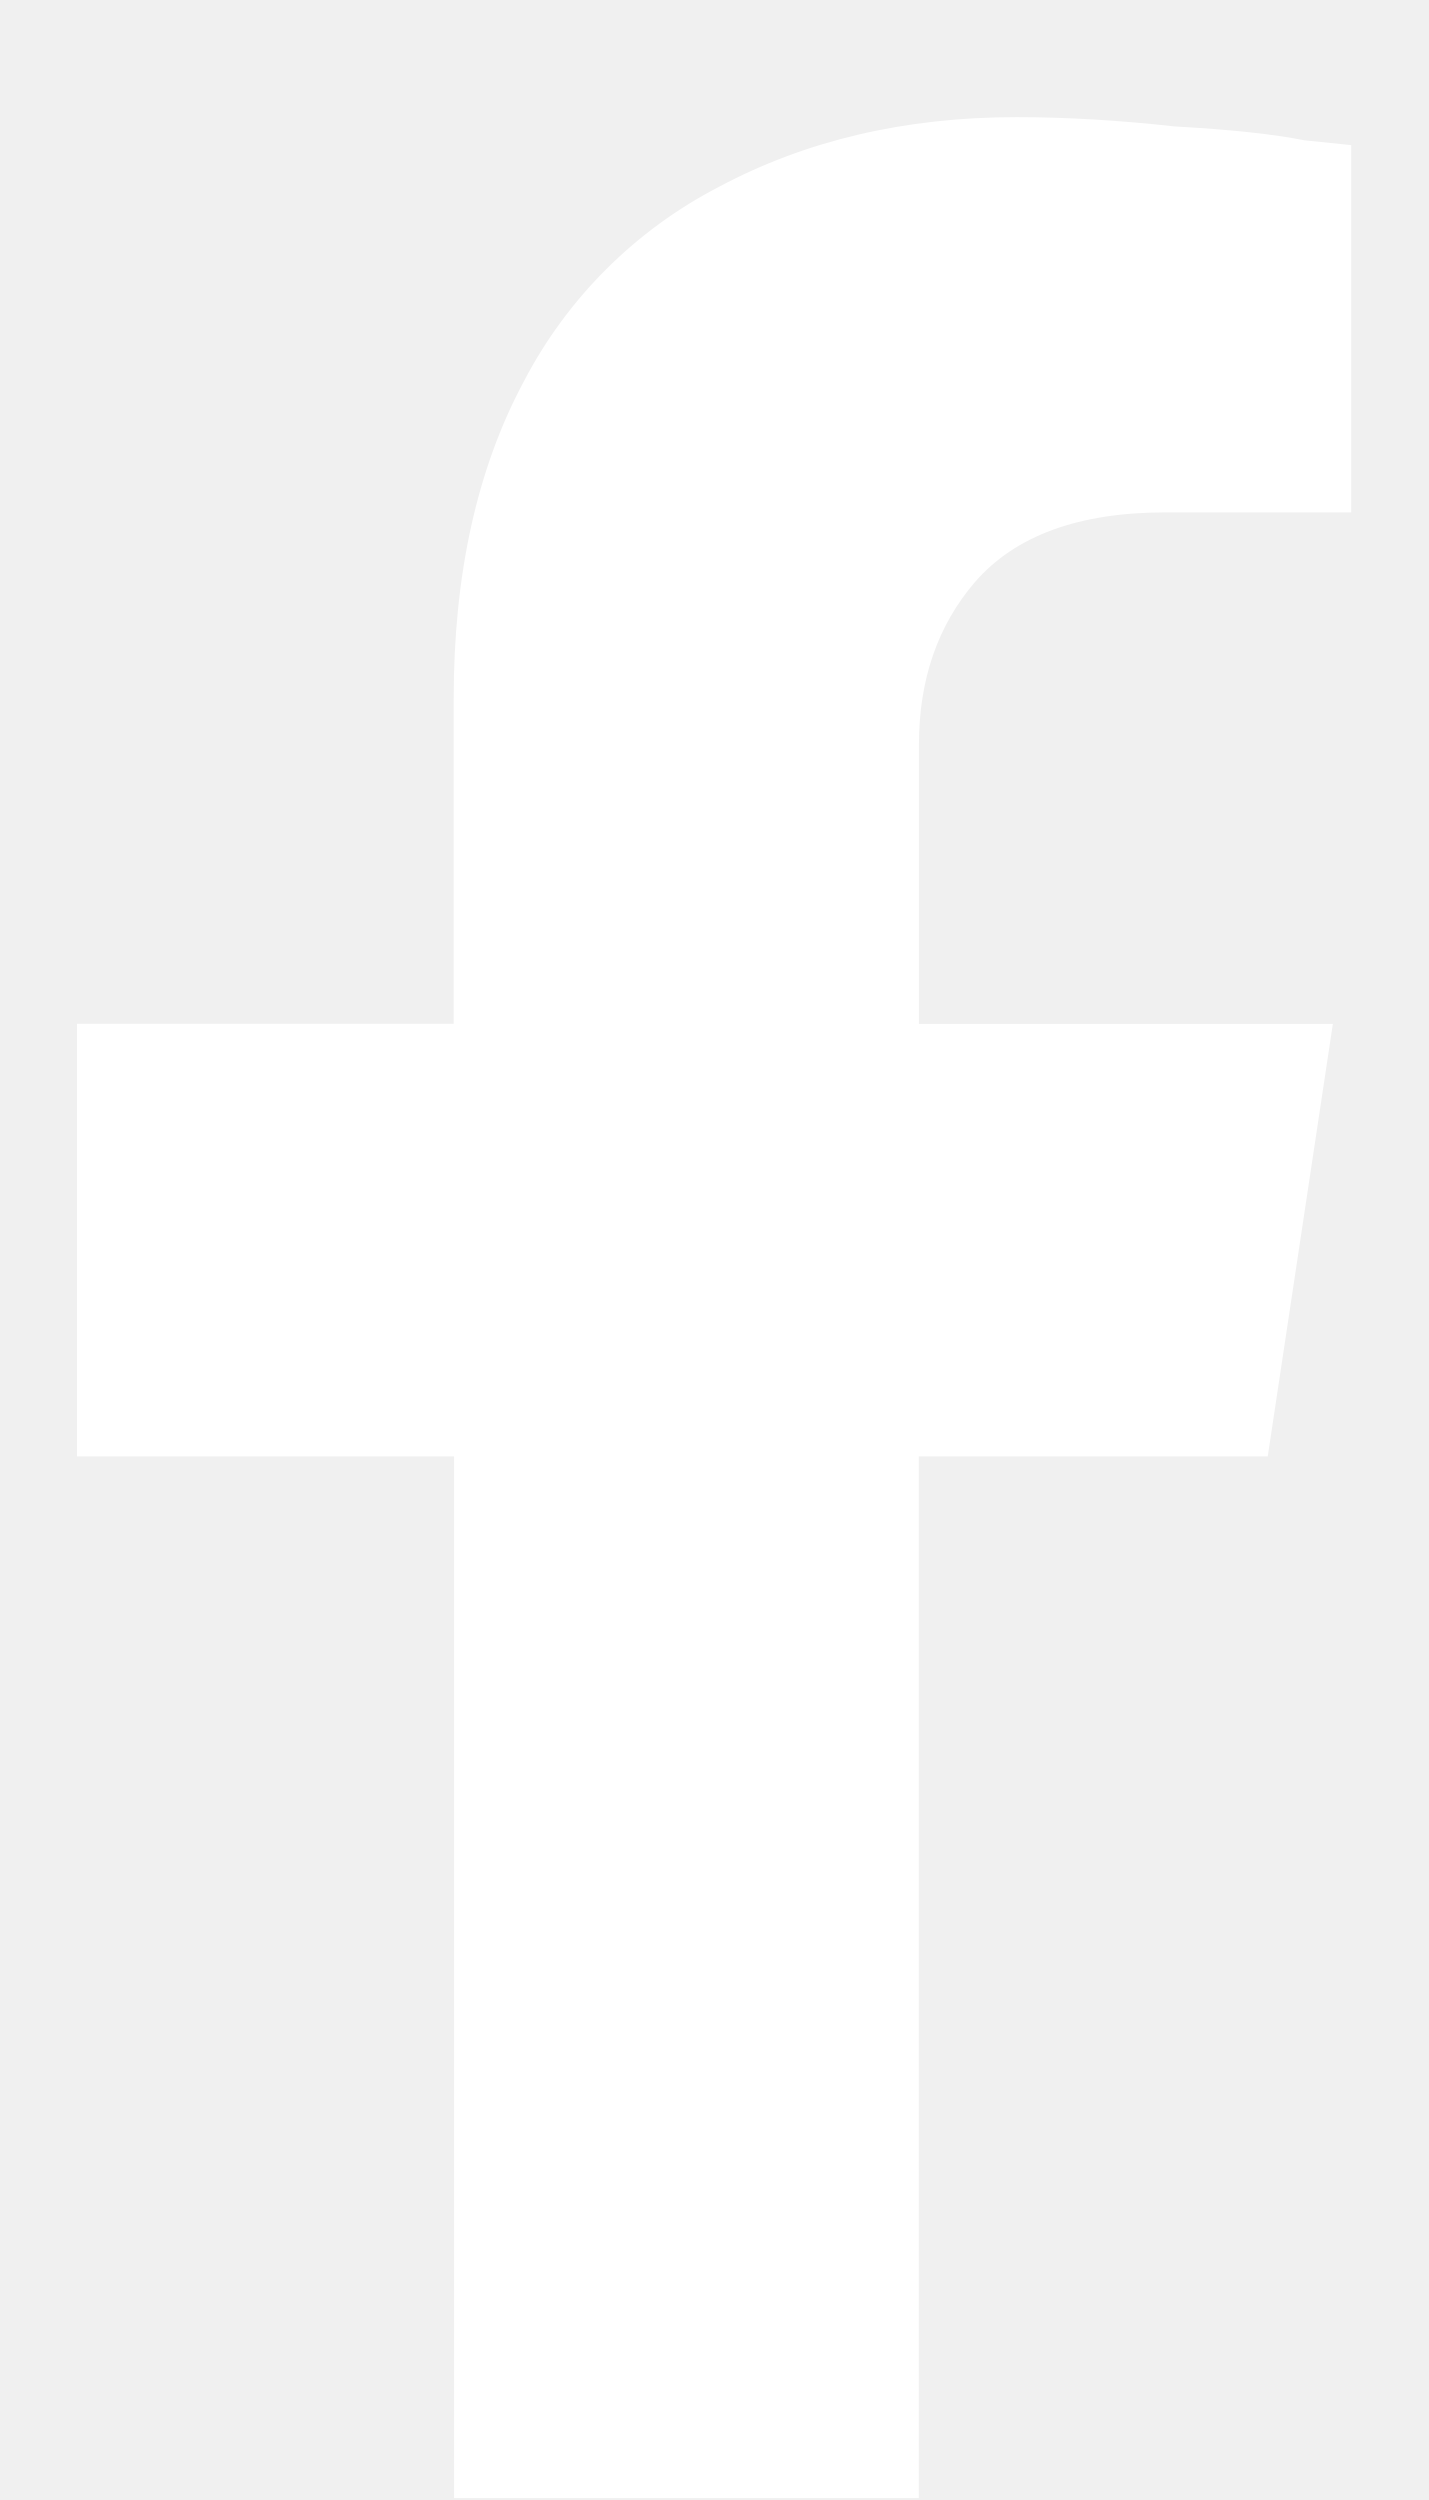
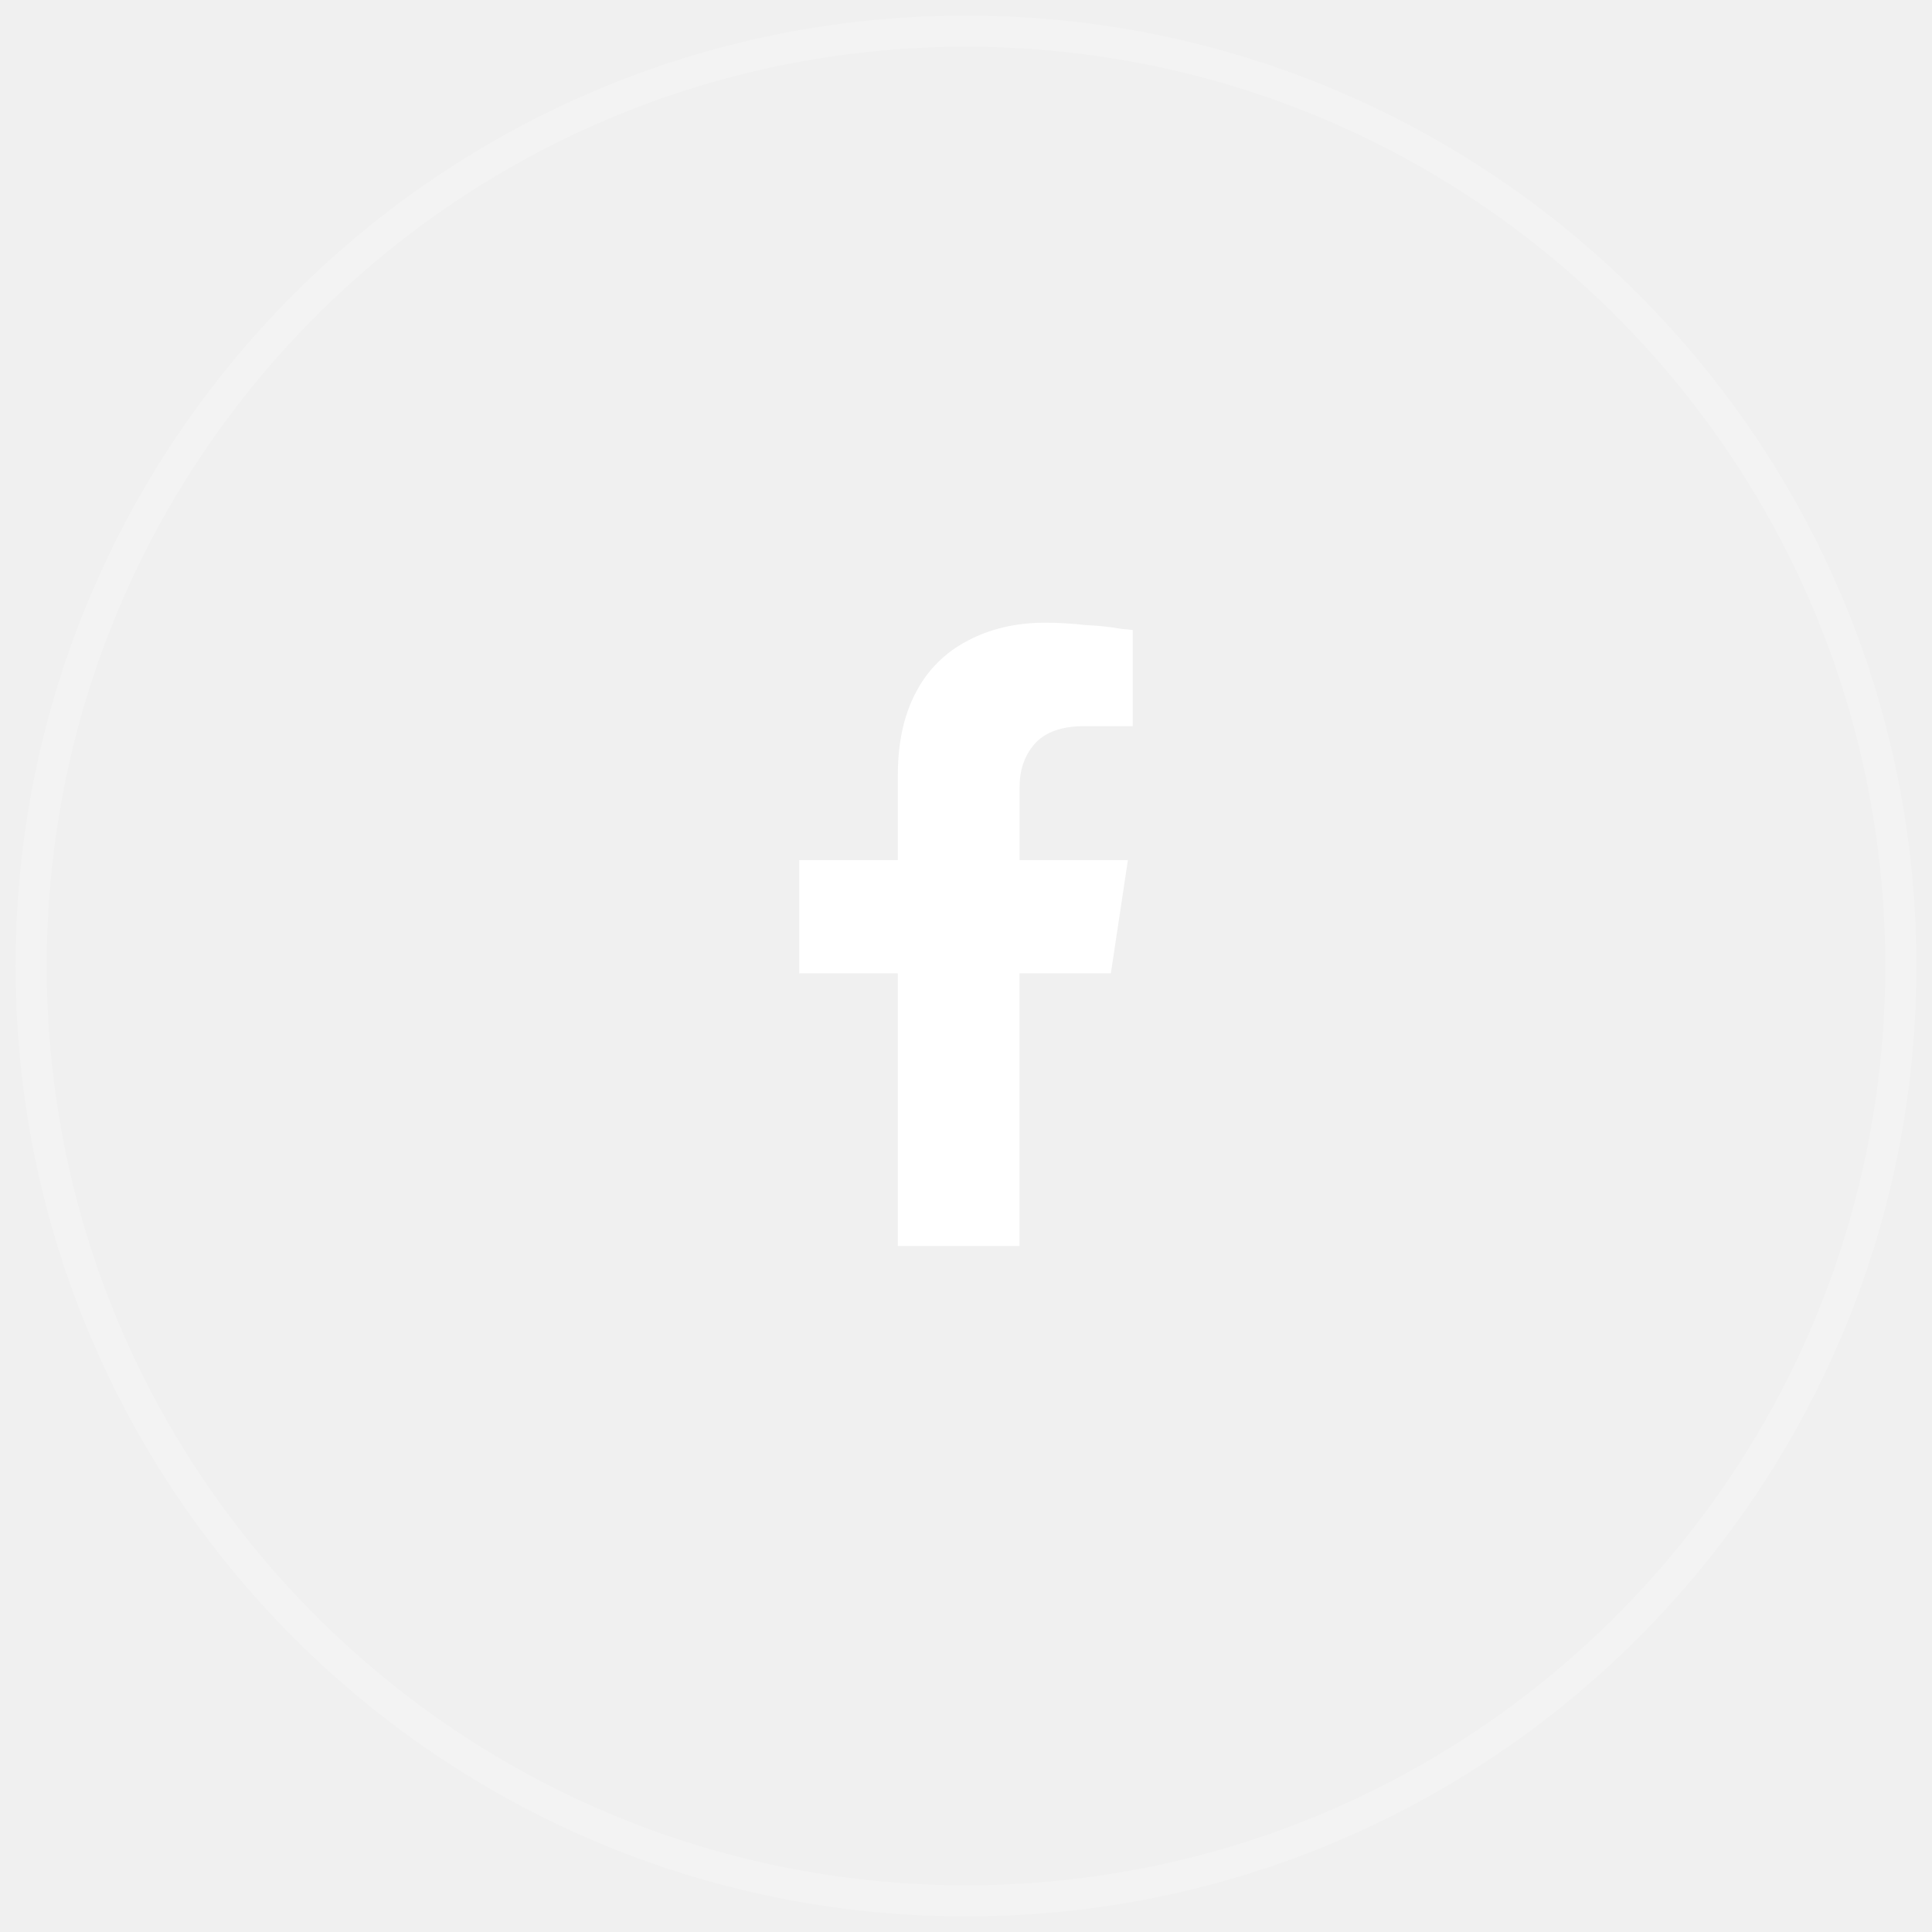
- <svg xmlns="http://www.w3.org/2000/svg" width="12" height="21" fill="none">
-   <path d="M10.648 12.234h-2.93v8.75H3.814v-8.75H.647V8.6h3.164V5.867c0-1.042.196-1.927.586-2.657a3.837 3.837 0 011.641-1.64c.73-.39 1.563-.586 2.5-.586.417 0 .86.026 1.328.078.469.026.833.065 1.094.117l.39.04v3.085H9.79c-.73 0-1.263.196-1.601.586-.313.365-.47.82-.47 1.367v2.344h3.477l-.547 3.633z" fill="#fff" />
+ <svg xmlns="http://www.w3.org/2000/svg" width="62" height="62" fill="none">
+   <circle cx="31" cy="31" r="30" stroke="#fff" stroke-opacity=".2" />
+   <path d="M35.648 31.234h-2.93v8.75h-3.906v-8.75h-3.164V27.6h3.165v-2.734c0-1.042.195-1.927.585-2.657a3.837 3.837 0 011.641-1.64c.73-.39 1.563-.586 2.5-.586.417 0 .86.026 1.328.078a8.24 8.24 0 011.094.117l.39.04v3.085H34.79c-.73 0-1.263.196-1.602.586-.312.365-.468.82-.468 1.367V27.6h3.476l-.547 3.633z" fill="#fff" />
</svg>
